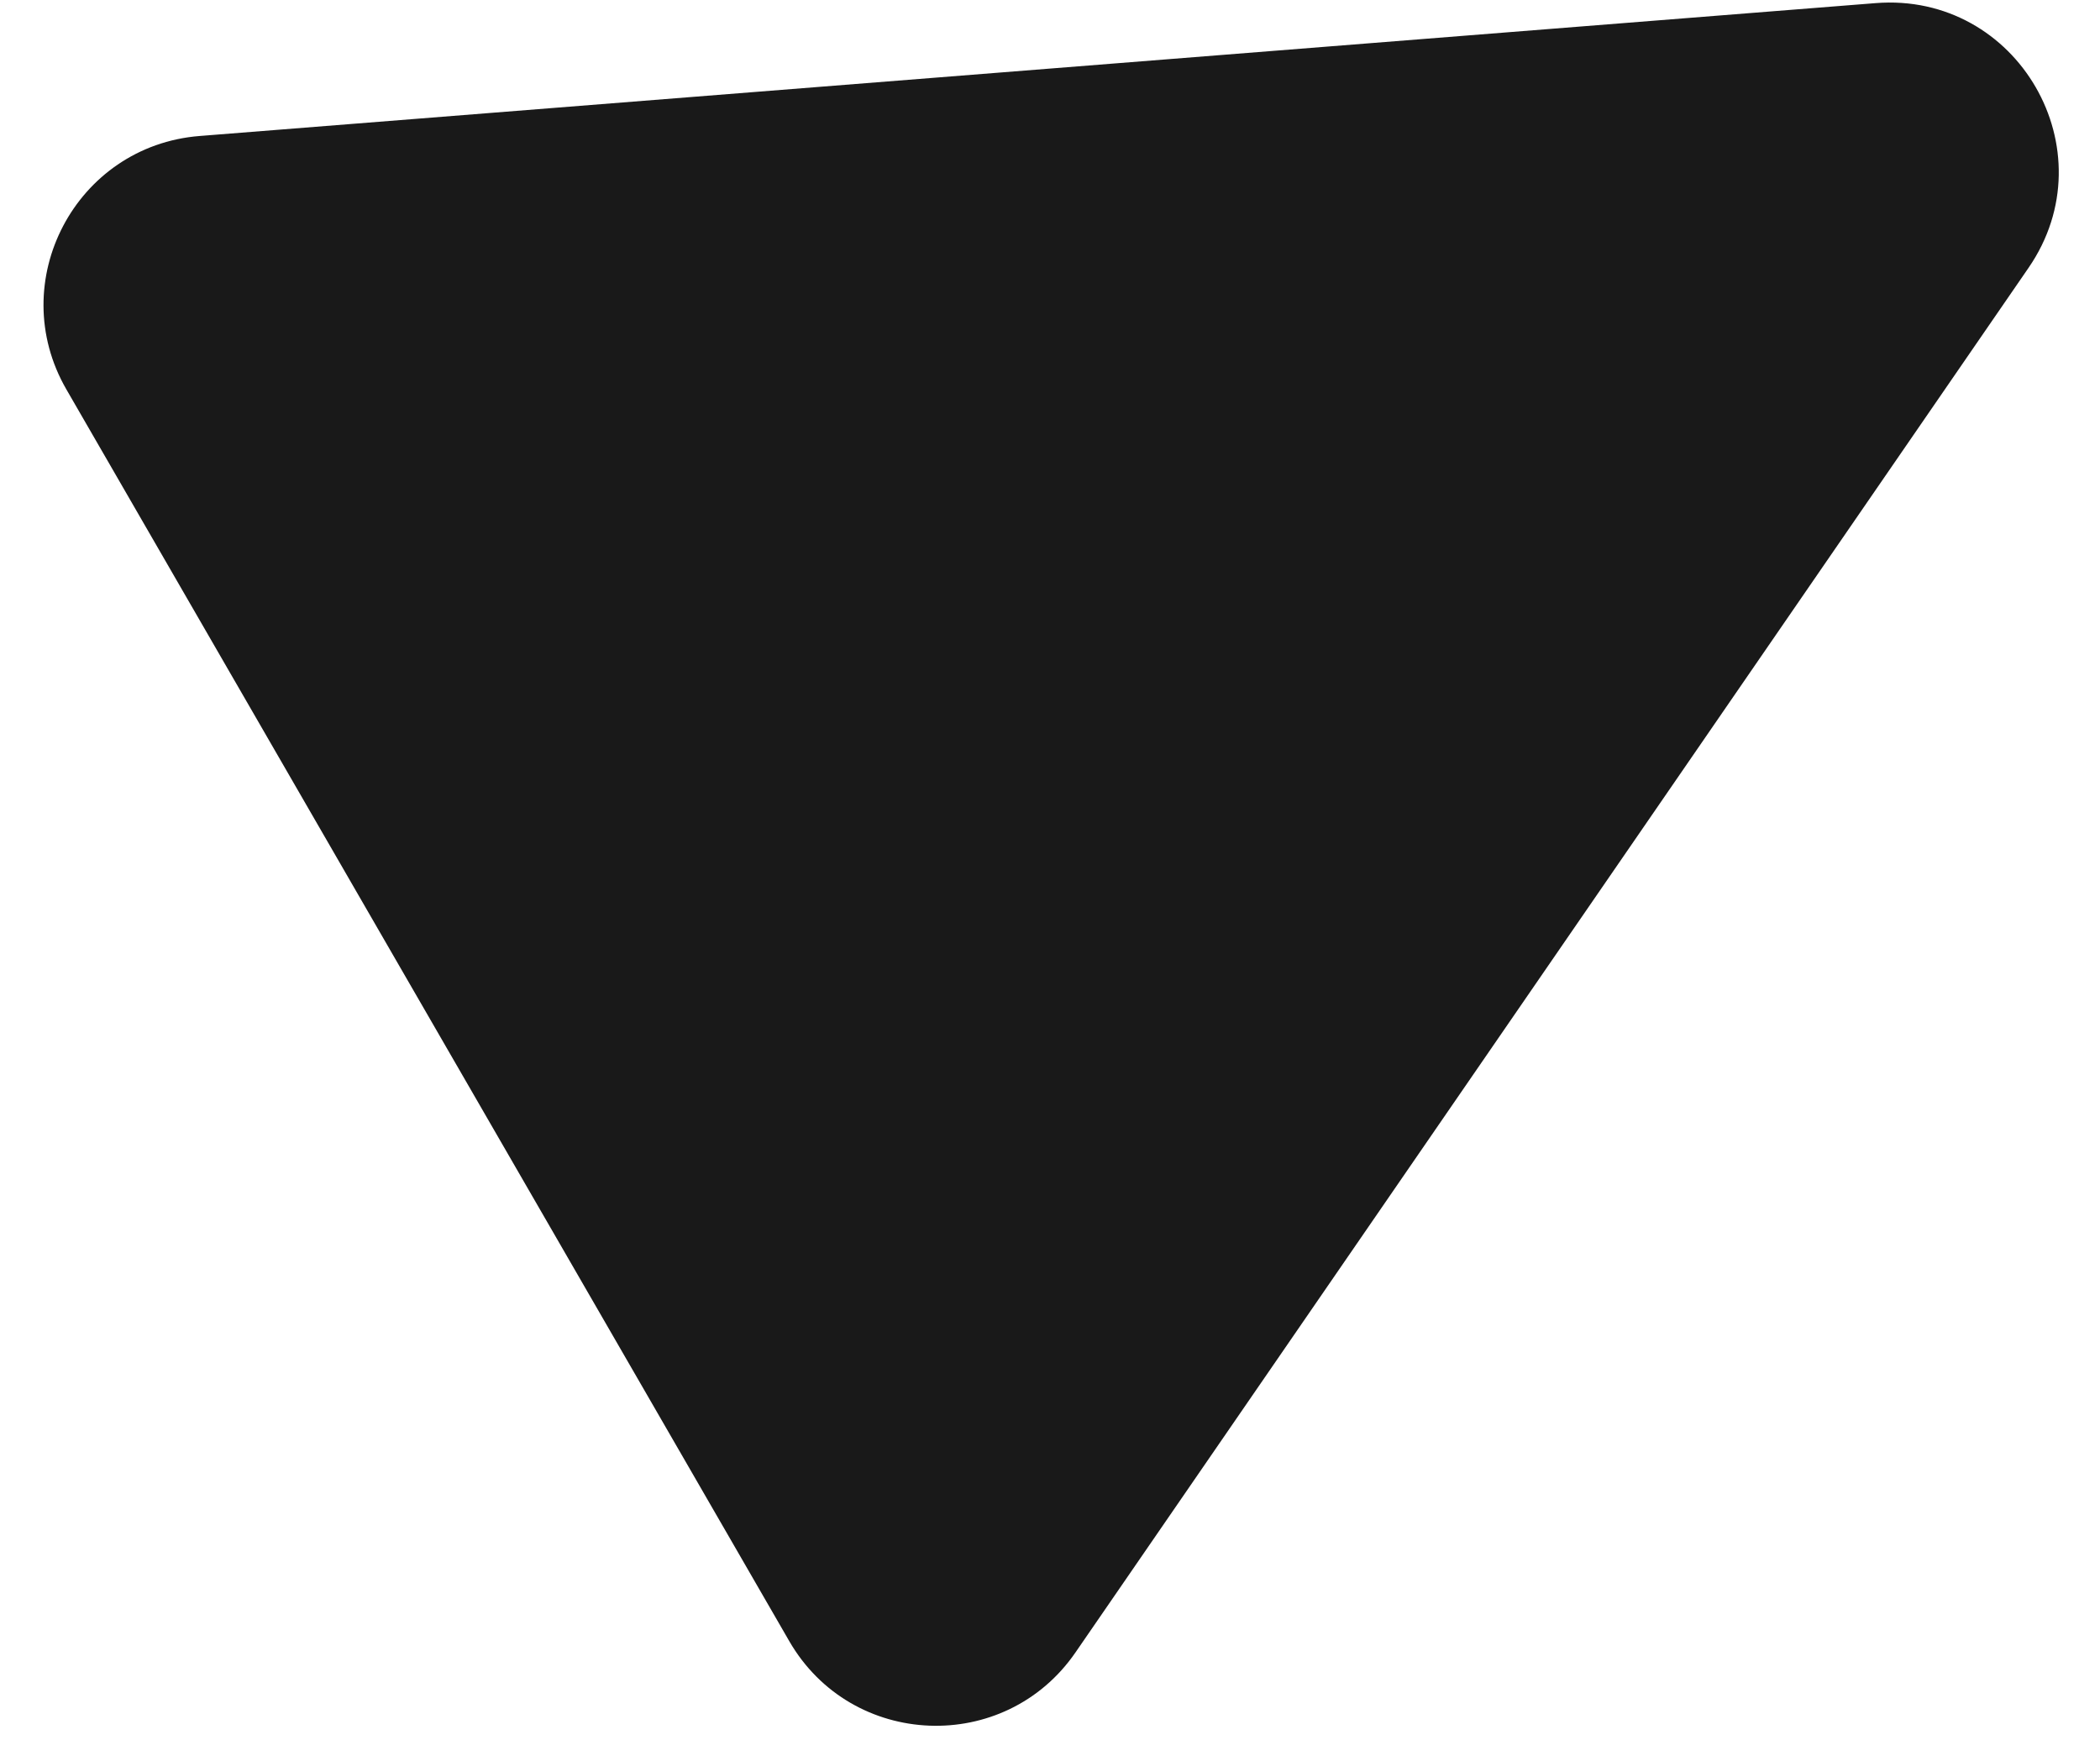
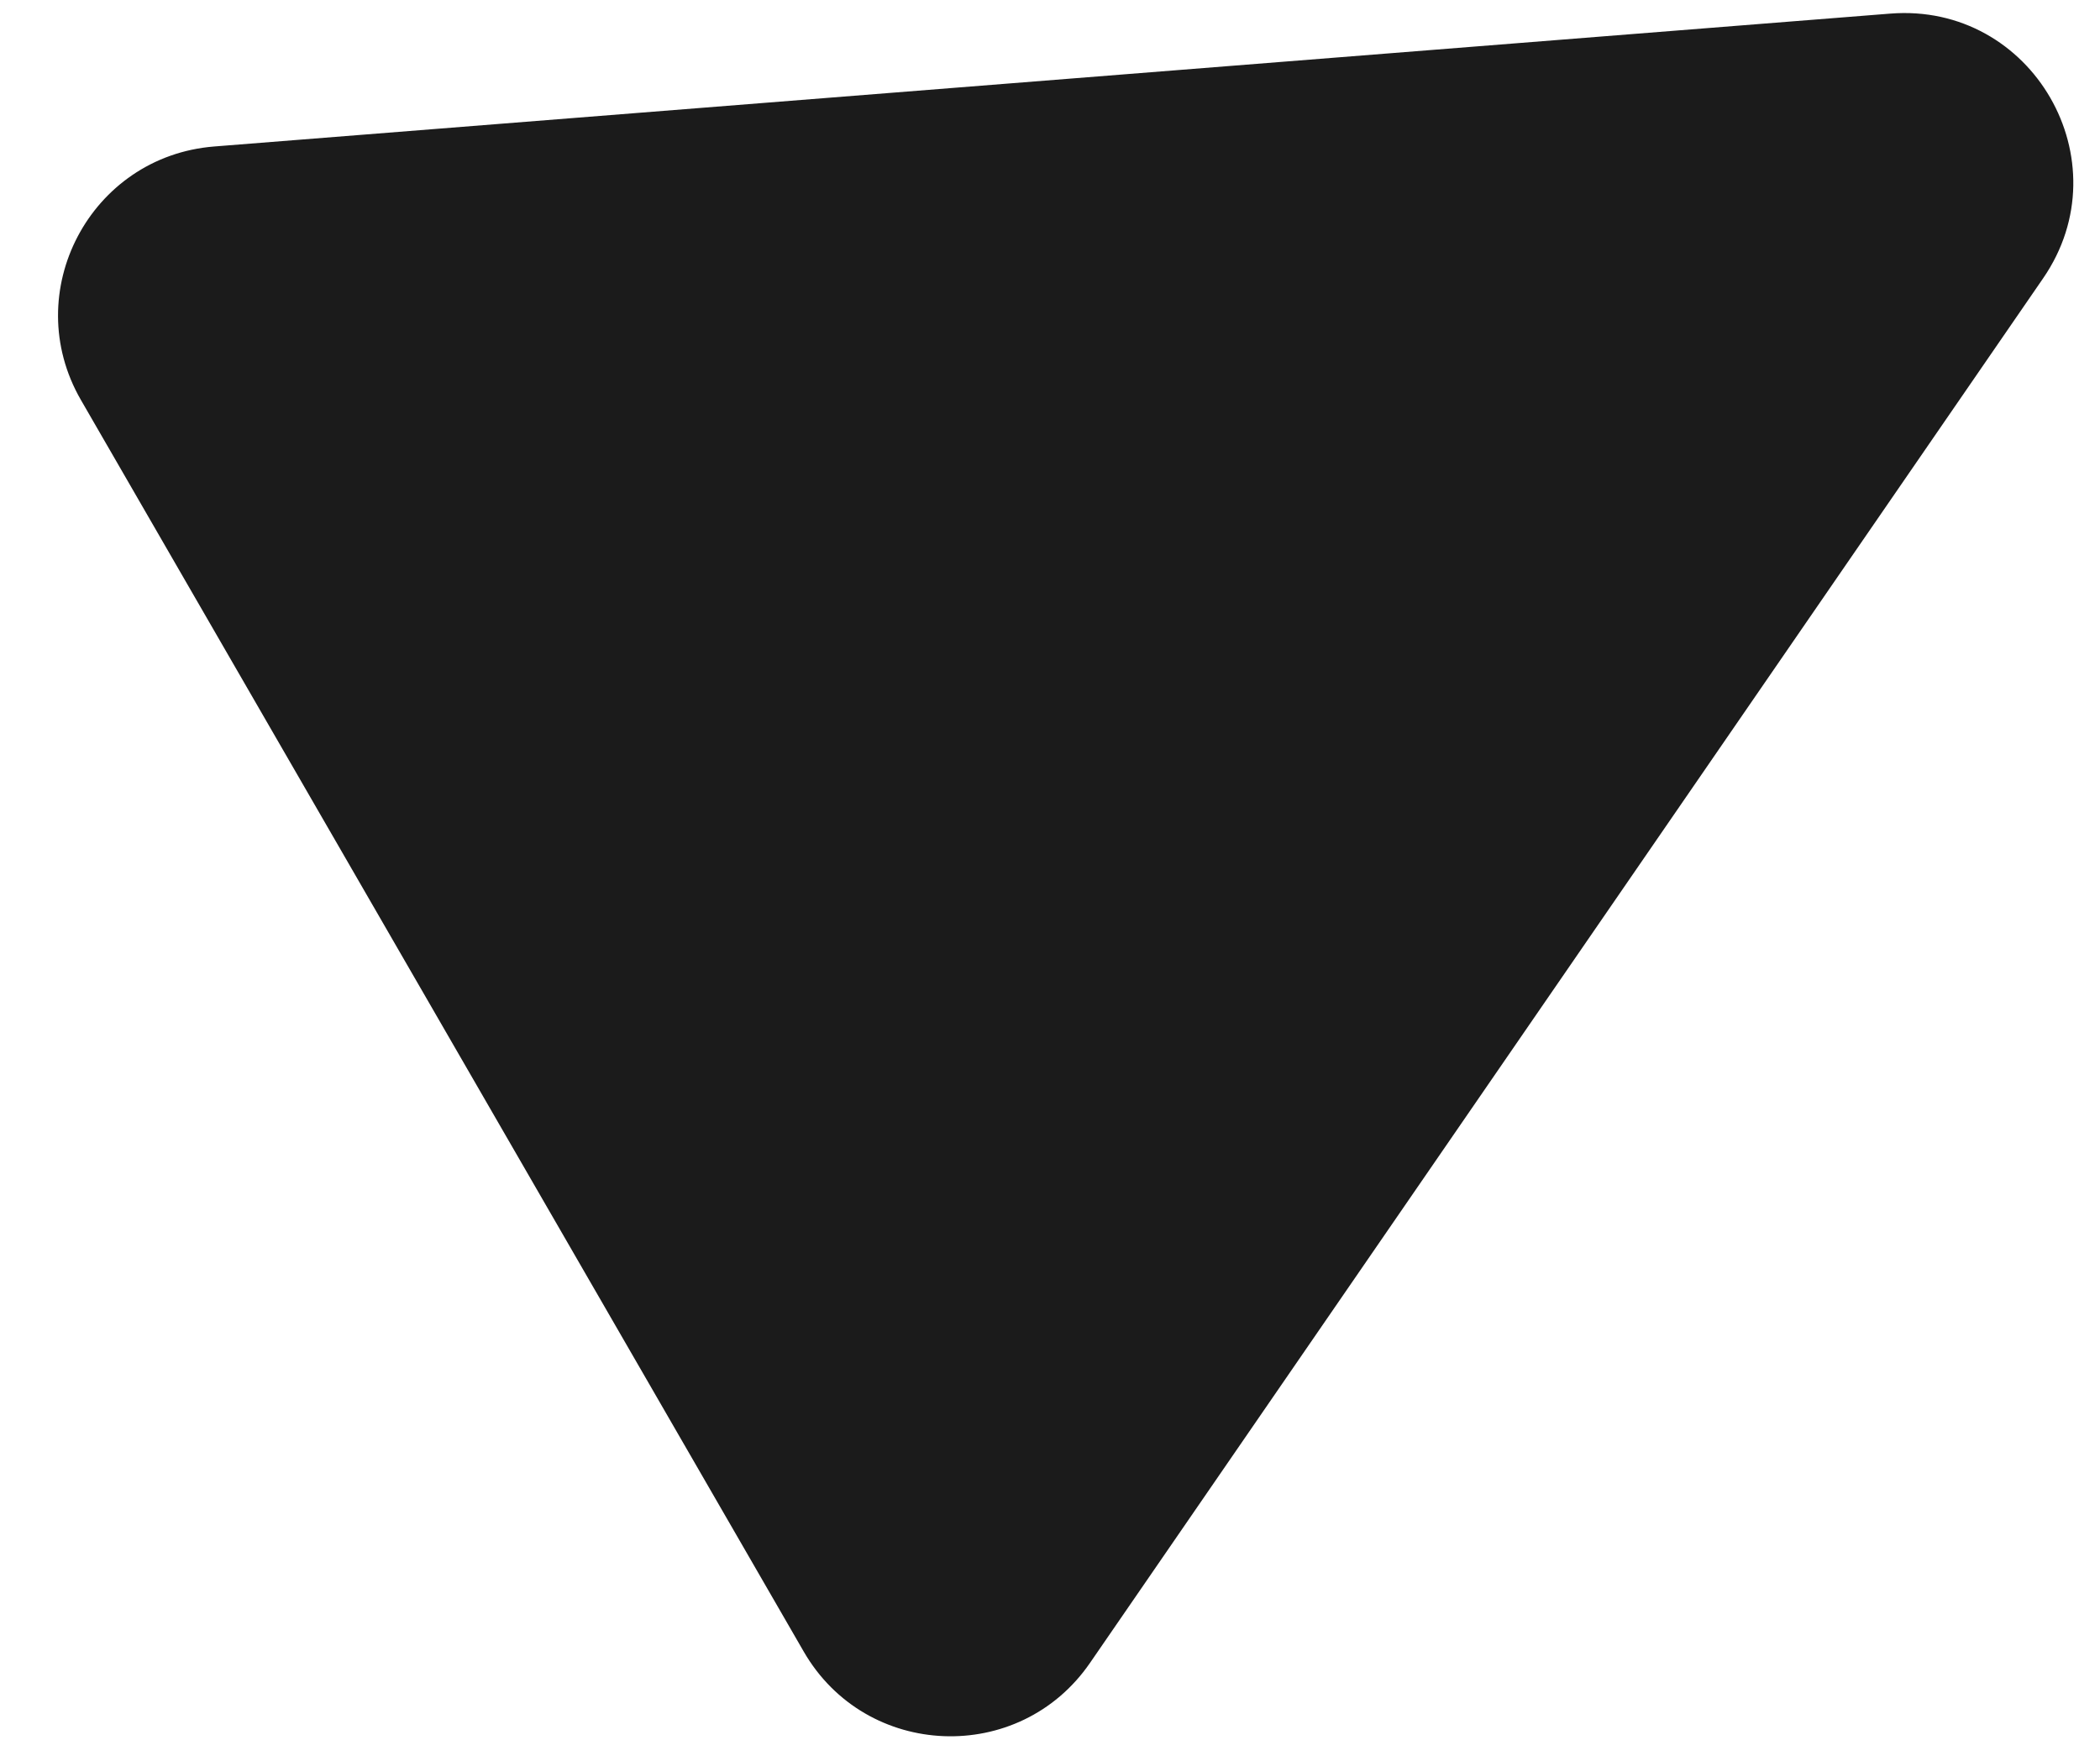
<svg xmlns="http://www.w3.org/2000/svg" width="31" height="26" viewBox="0 0 31 26" fill="none">
-   <path d="M27.688 0.046C29.786 -0.121 31.139 2.221 29.945 3.955L15.876 24.4C14.834 25.914 12.57 25.824 11.651 24.233L0.98 5.75C0.061 4.159 1.116 2.153 2.947 2.008L27.688 0.046Z" fill="#191919" />
+   <path d="M27.903 0.201C30.001 0.034 31.353 2.377 30.16 4.11L16.09 24.555C15.048 26.069 12.784 25.979 11.865 24.388L1.194 5.905C0.276 4.314 1.33 2.309 3.162 2.163L27.903 0.201Z" fill="#1B1B1B" />
</svg>
